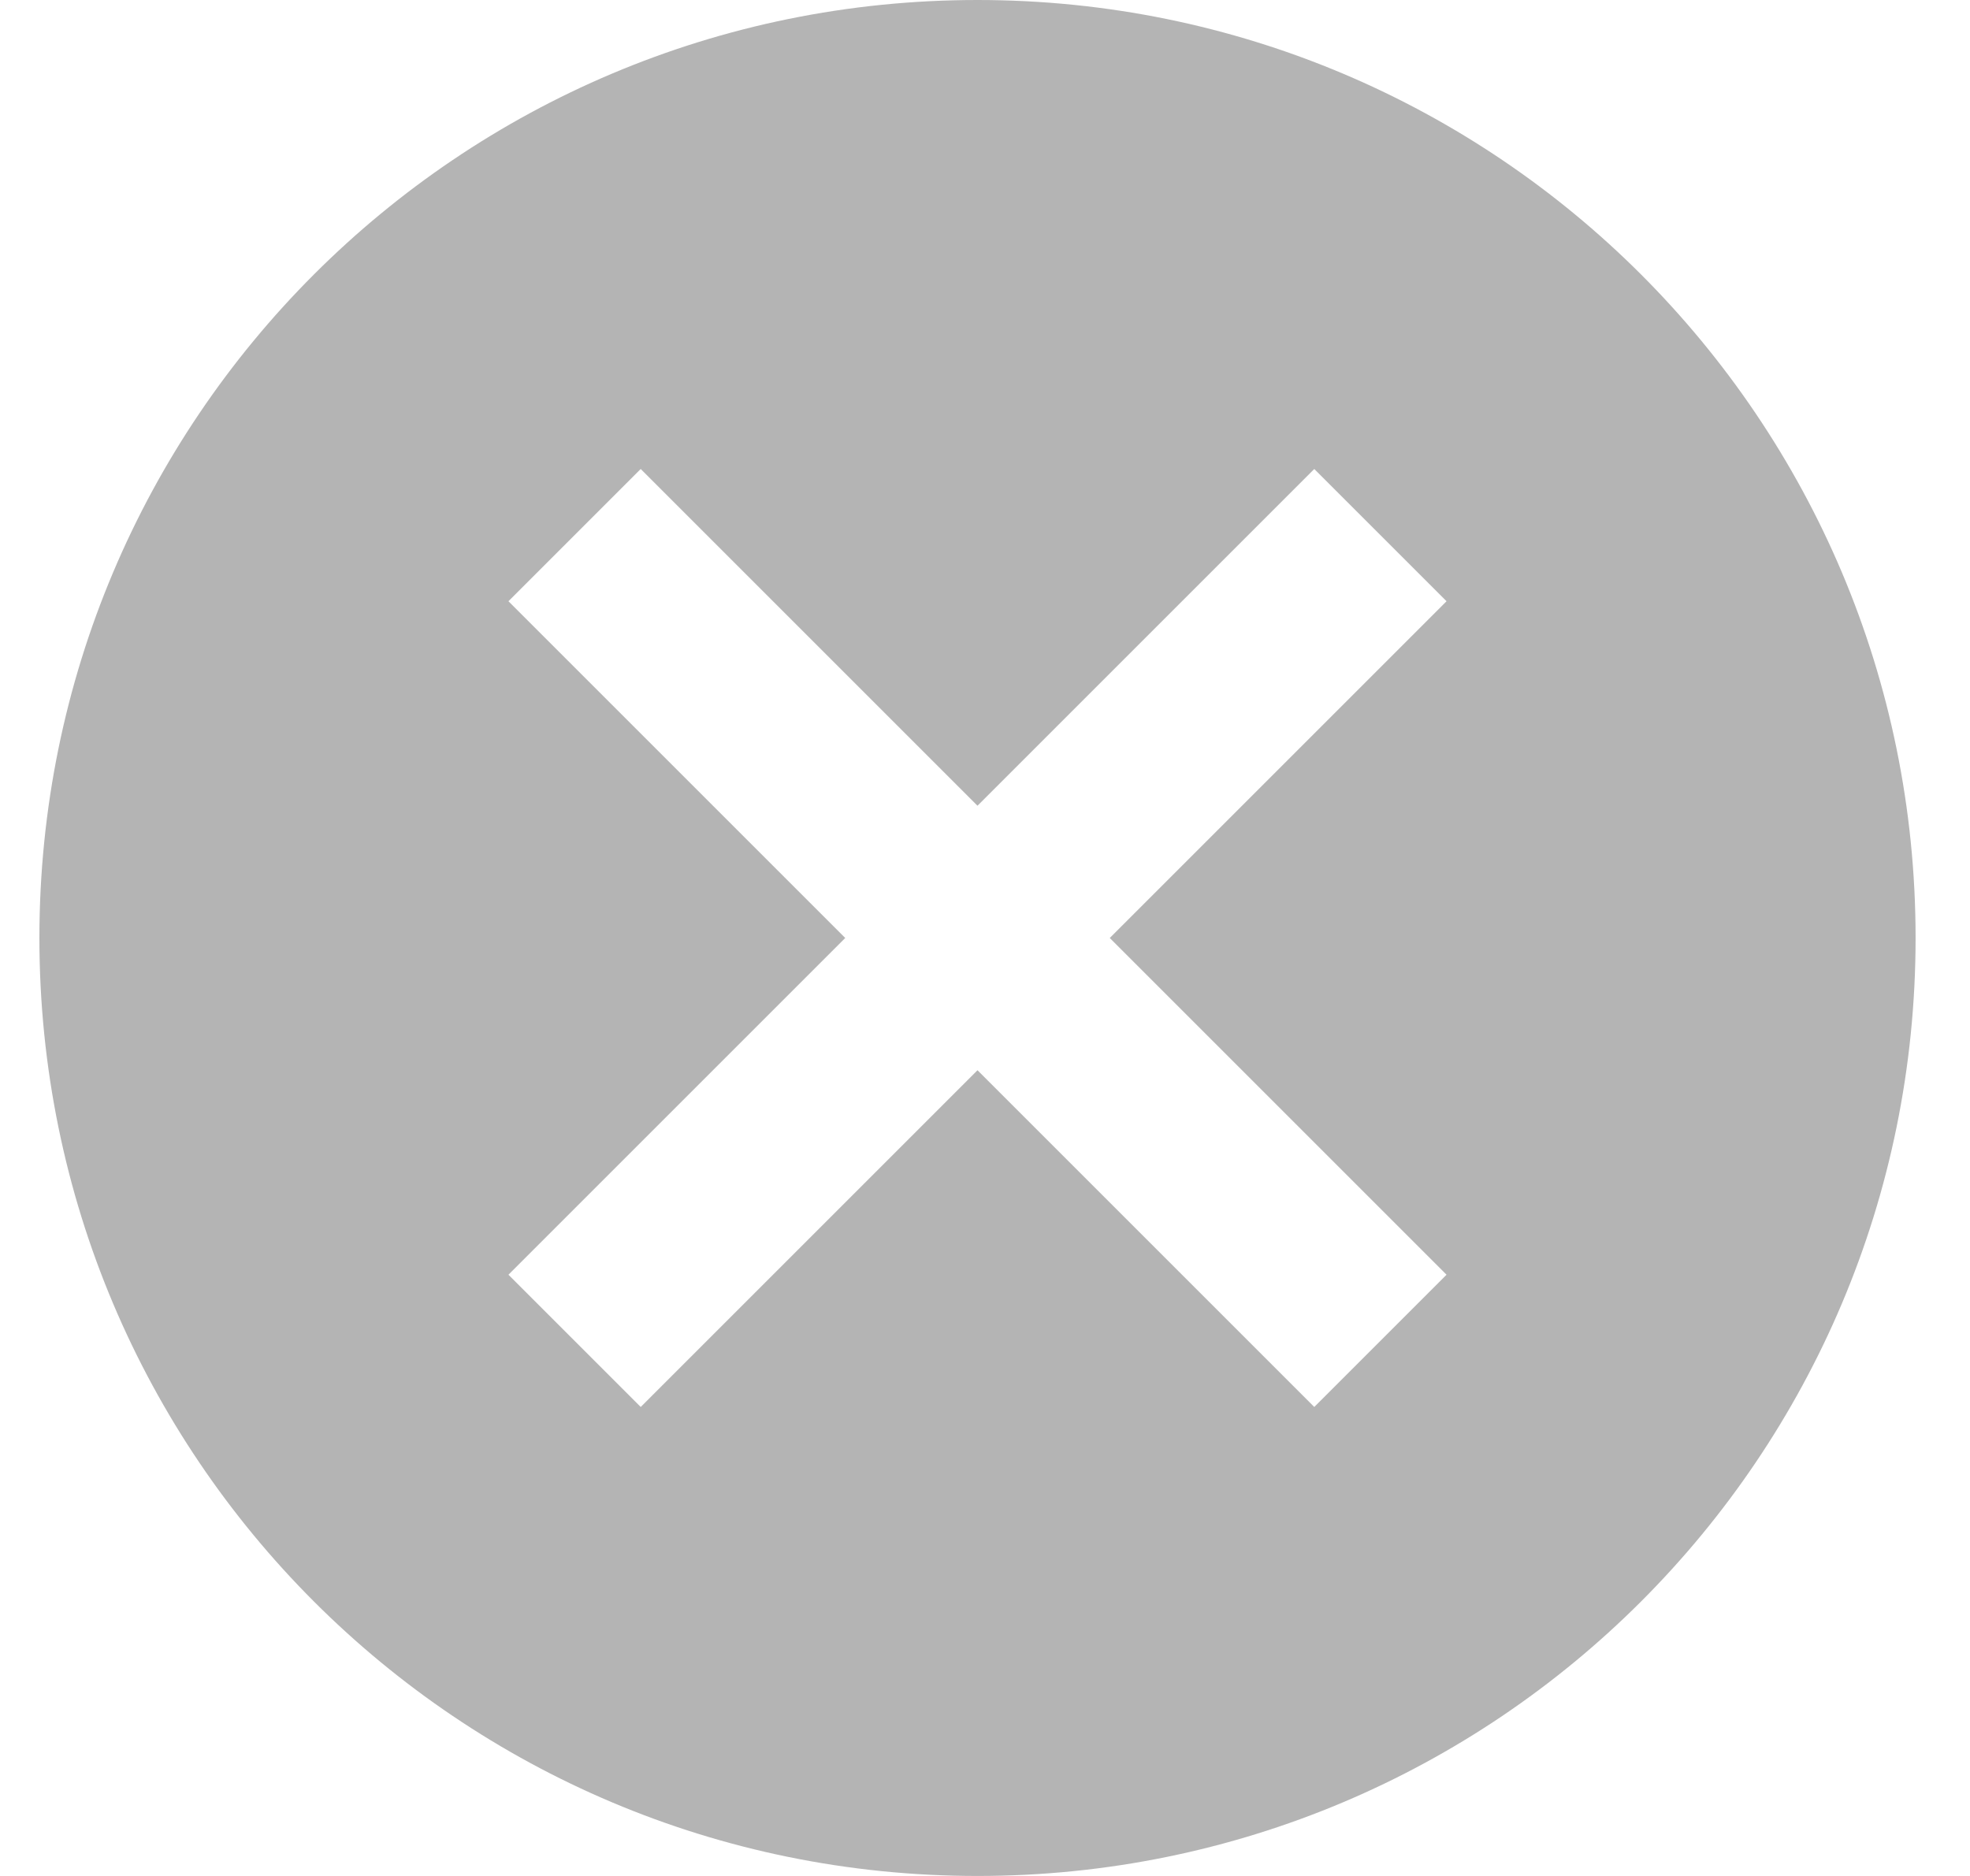
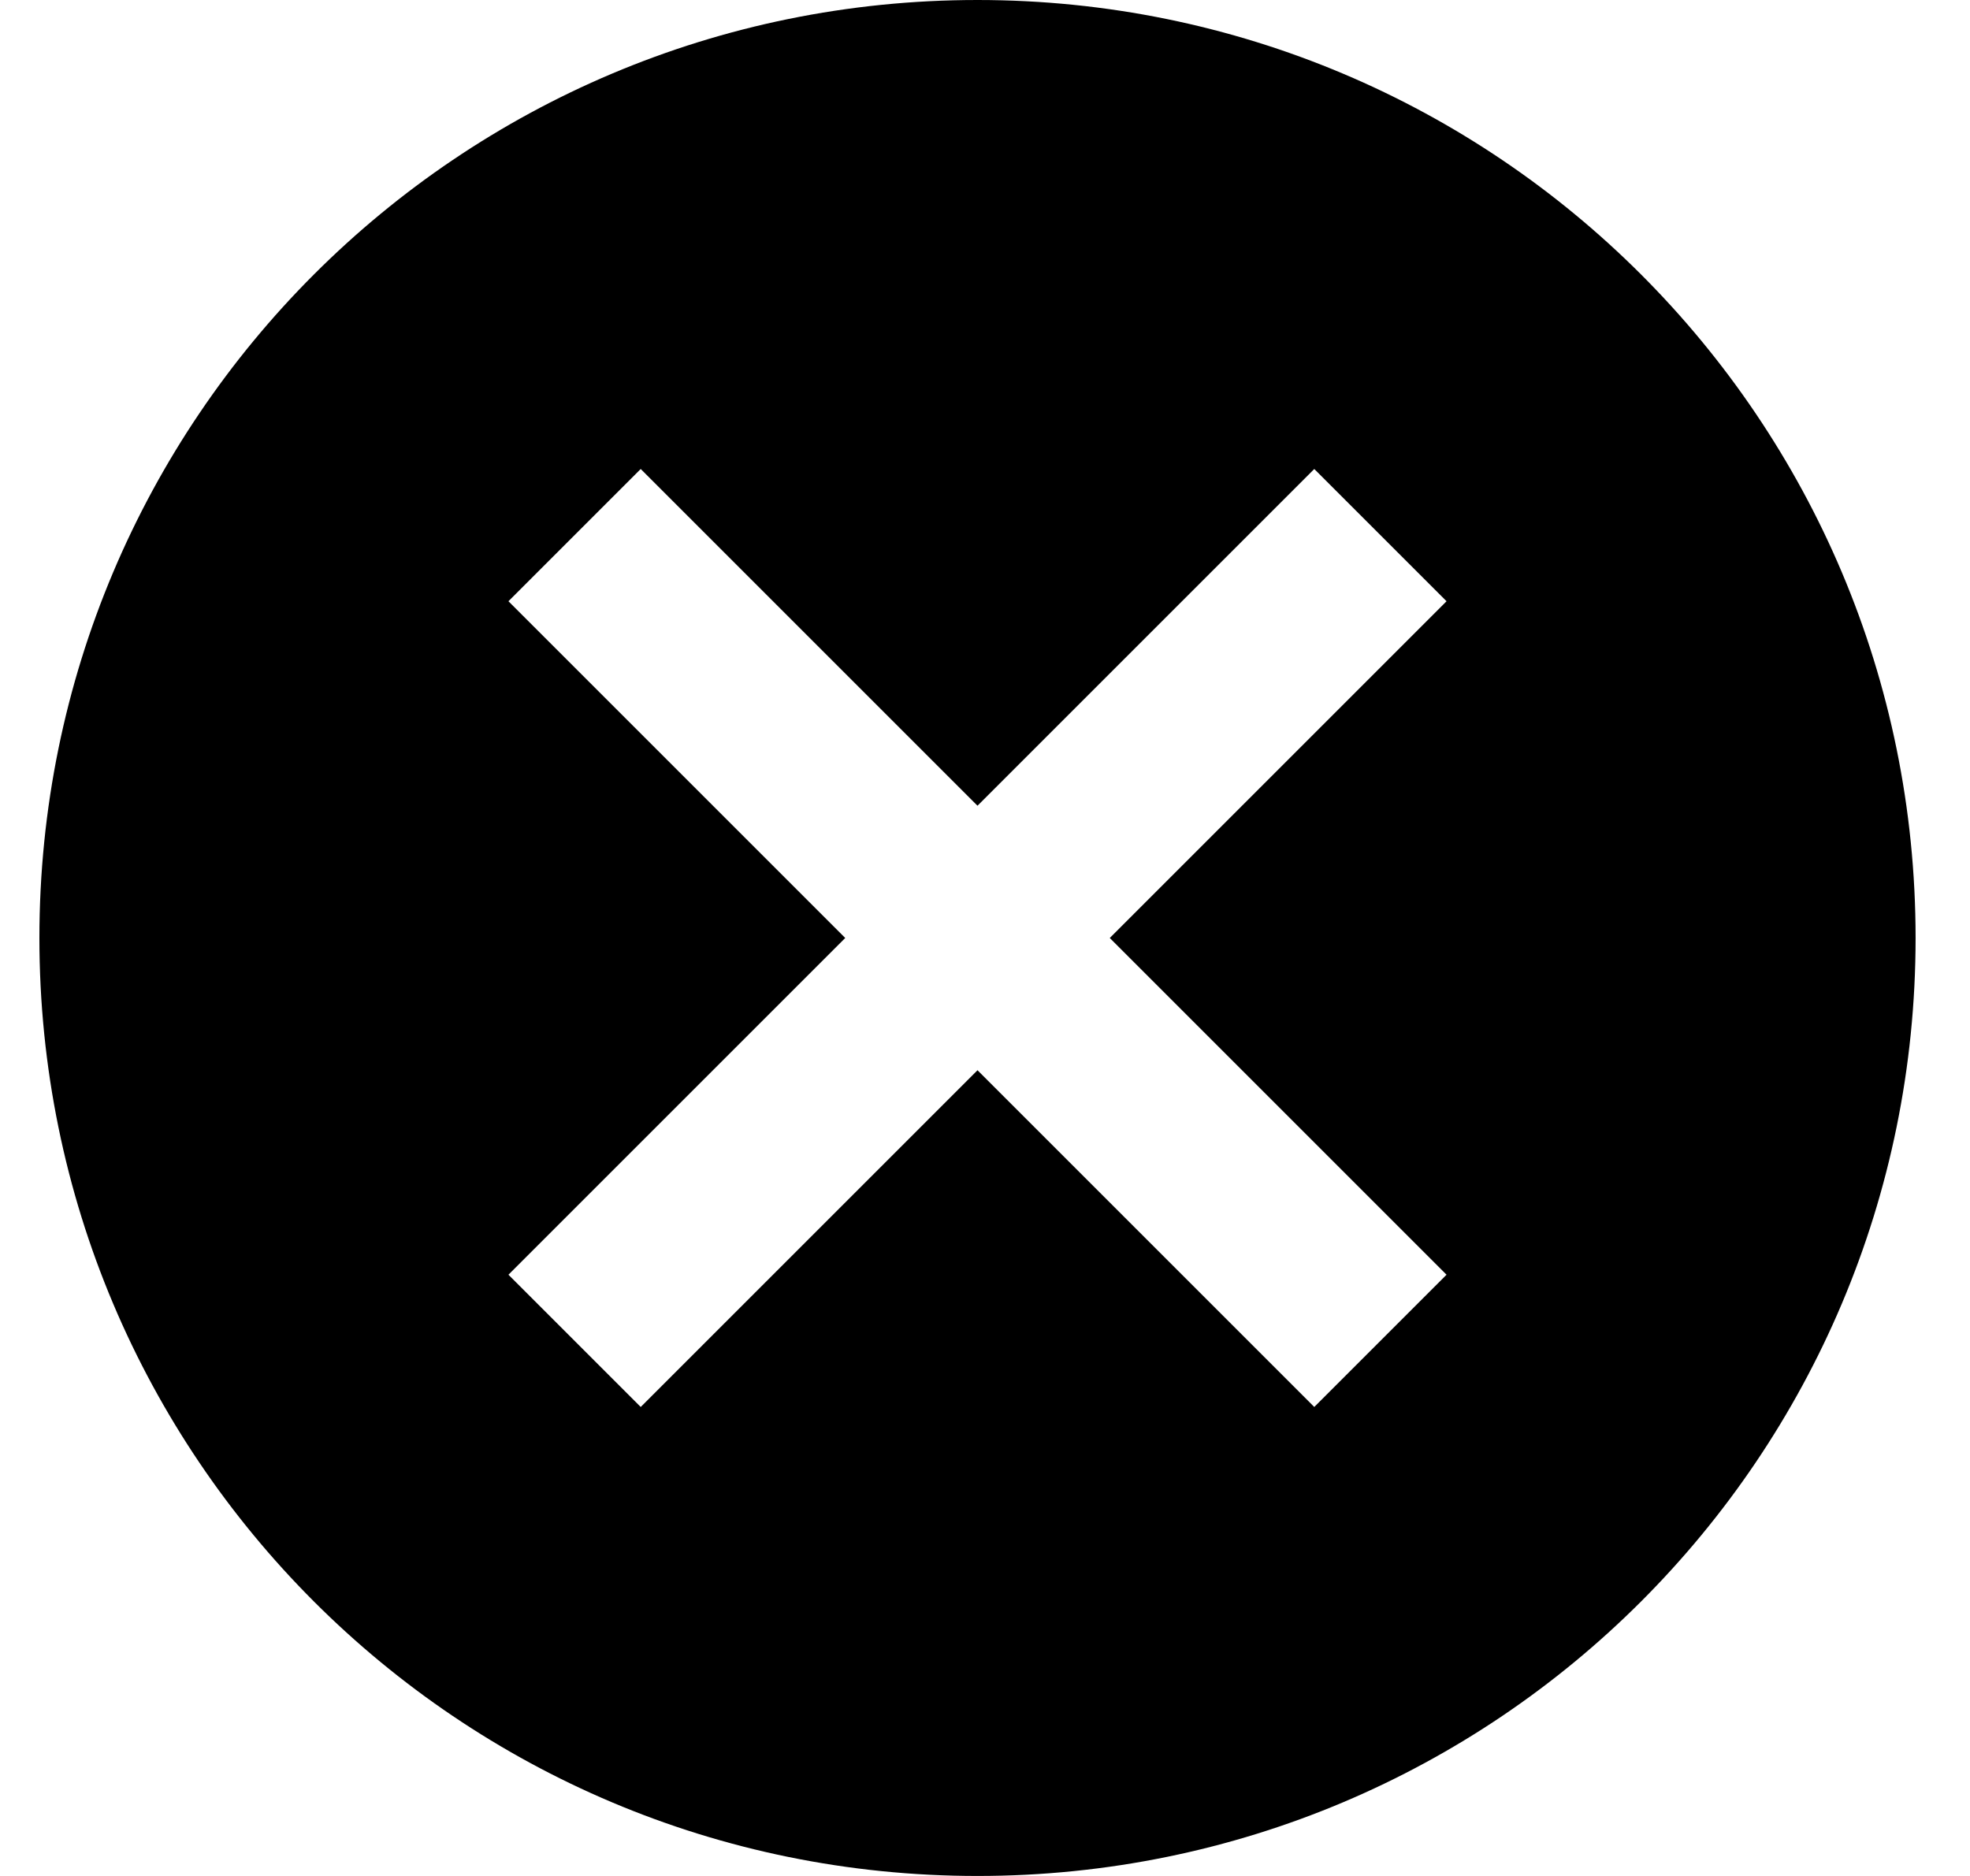
<svg xmlns="http://www.w3.org/2000/svg" width="21" height="20" viewBox="0 0 21 20" fill="none">
-   <path d="M10.42 -7.62939e-06C4.89 -7.62939e-06 0.42 4.47 0.42 10C0.42 15.53 4.89 20 10.42 20C15.95 20 20.42 15.53 20.42 10C20.42 4.47 15.95 -7.62939e-06 10.42 -7.62939e-06ZM15.42 13.59L14.01 15L10.42 11.41L6.83 15L5.42 13.59L9.01 10L5.42 6.41L6.83 5L10.42 8.59L14.01 5L15.42 6.41L11.83 10L15.42 13.59Z" fill="#B4B4B4" />
+   <path d="M10.42 -7.62939e-06C4.89 -7.62939e-06 0.42 4.47 0.42 10C0.42 15.53 4.89 20 10.42 20C15.95 20 20.42 15.53 20.42 10C20.42 4.47 15.95 -7.62939e-06 10.42 -7.62939e-06ZM15.42 13.59L14.01 15L10.42 11.41L6.83 15L5.42 13.59L9.01 10L5.42 6.41L6.83 5L10.42 8.59L14.01 5L15.42 6.41L11.83 10L15.42 13.59Z" fill="currentColor" />
</svg>
